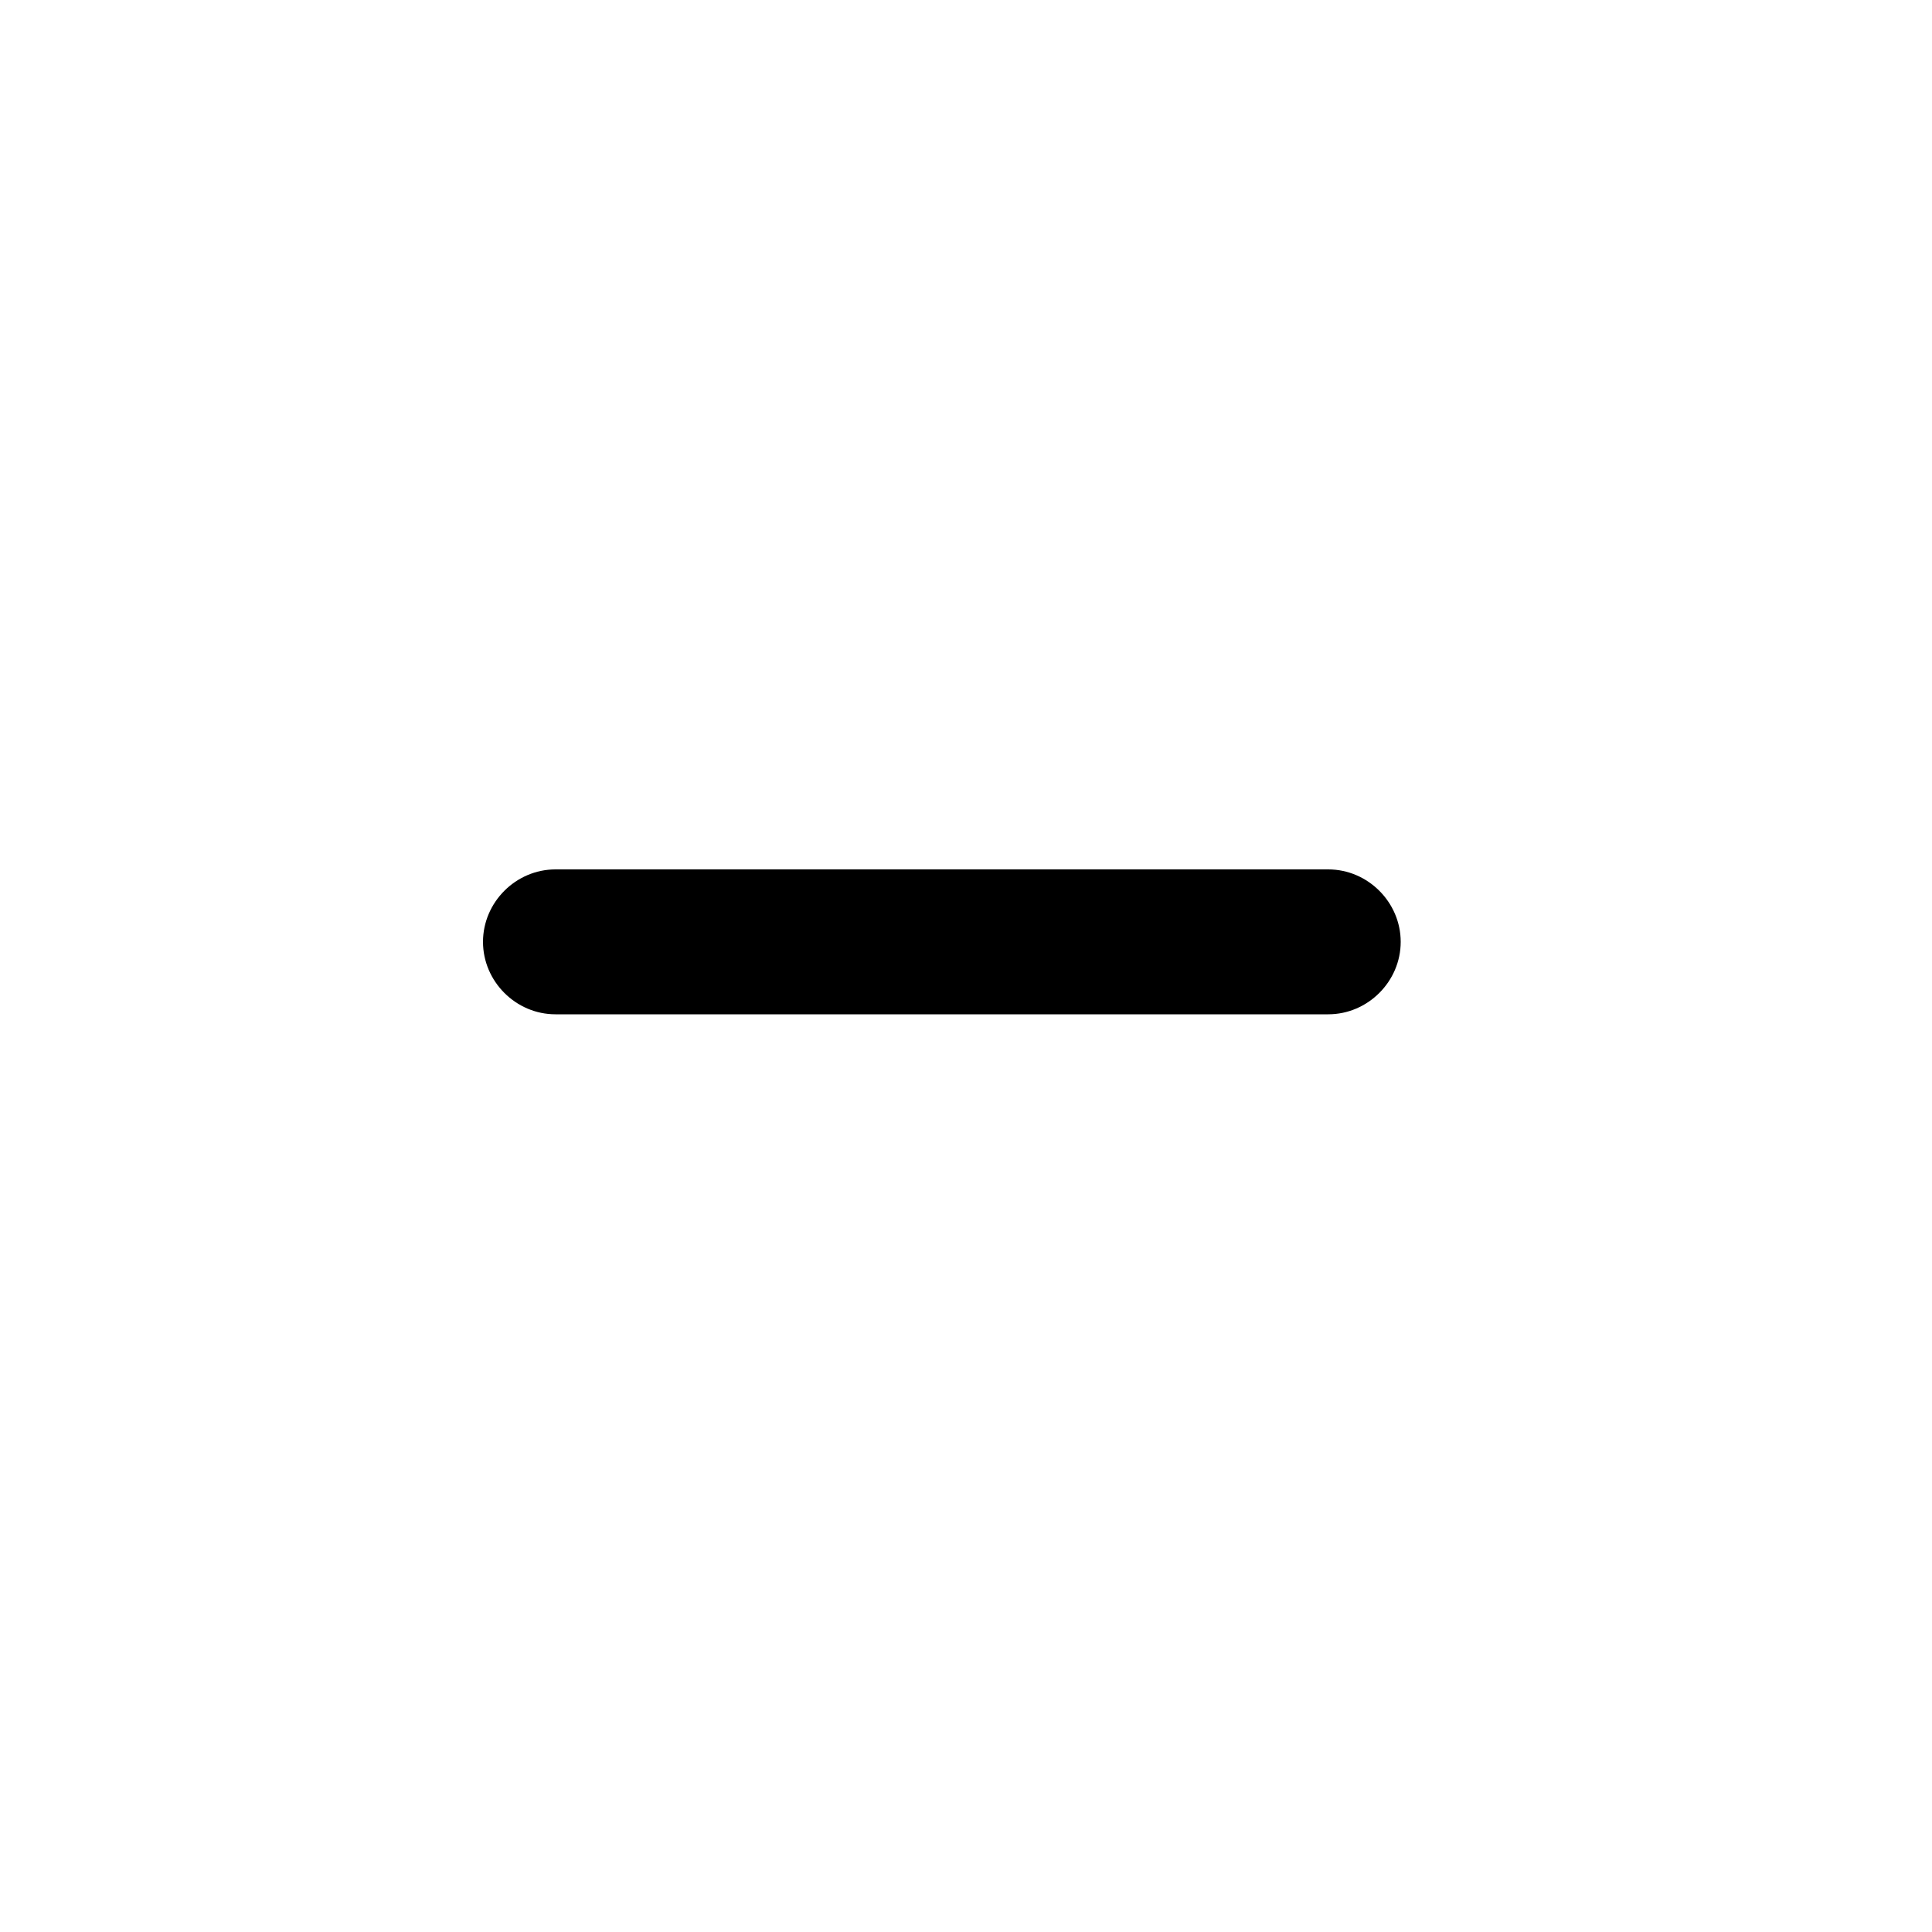
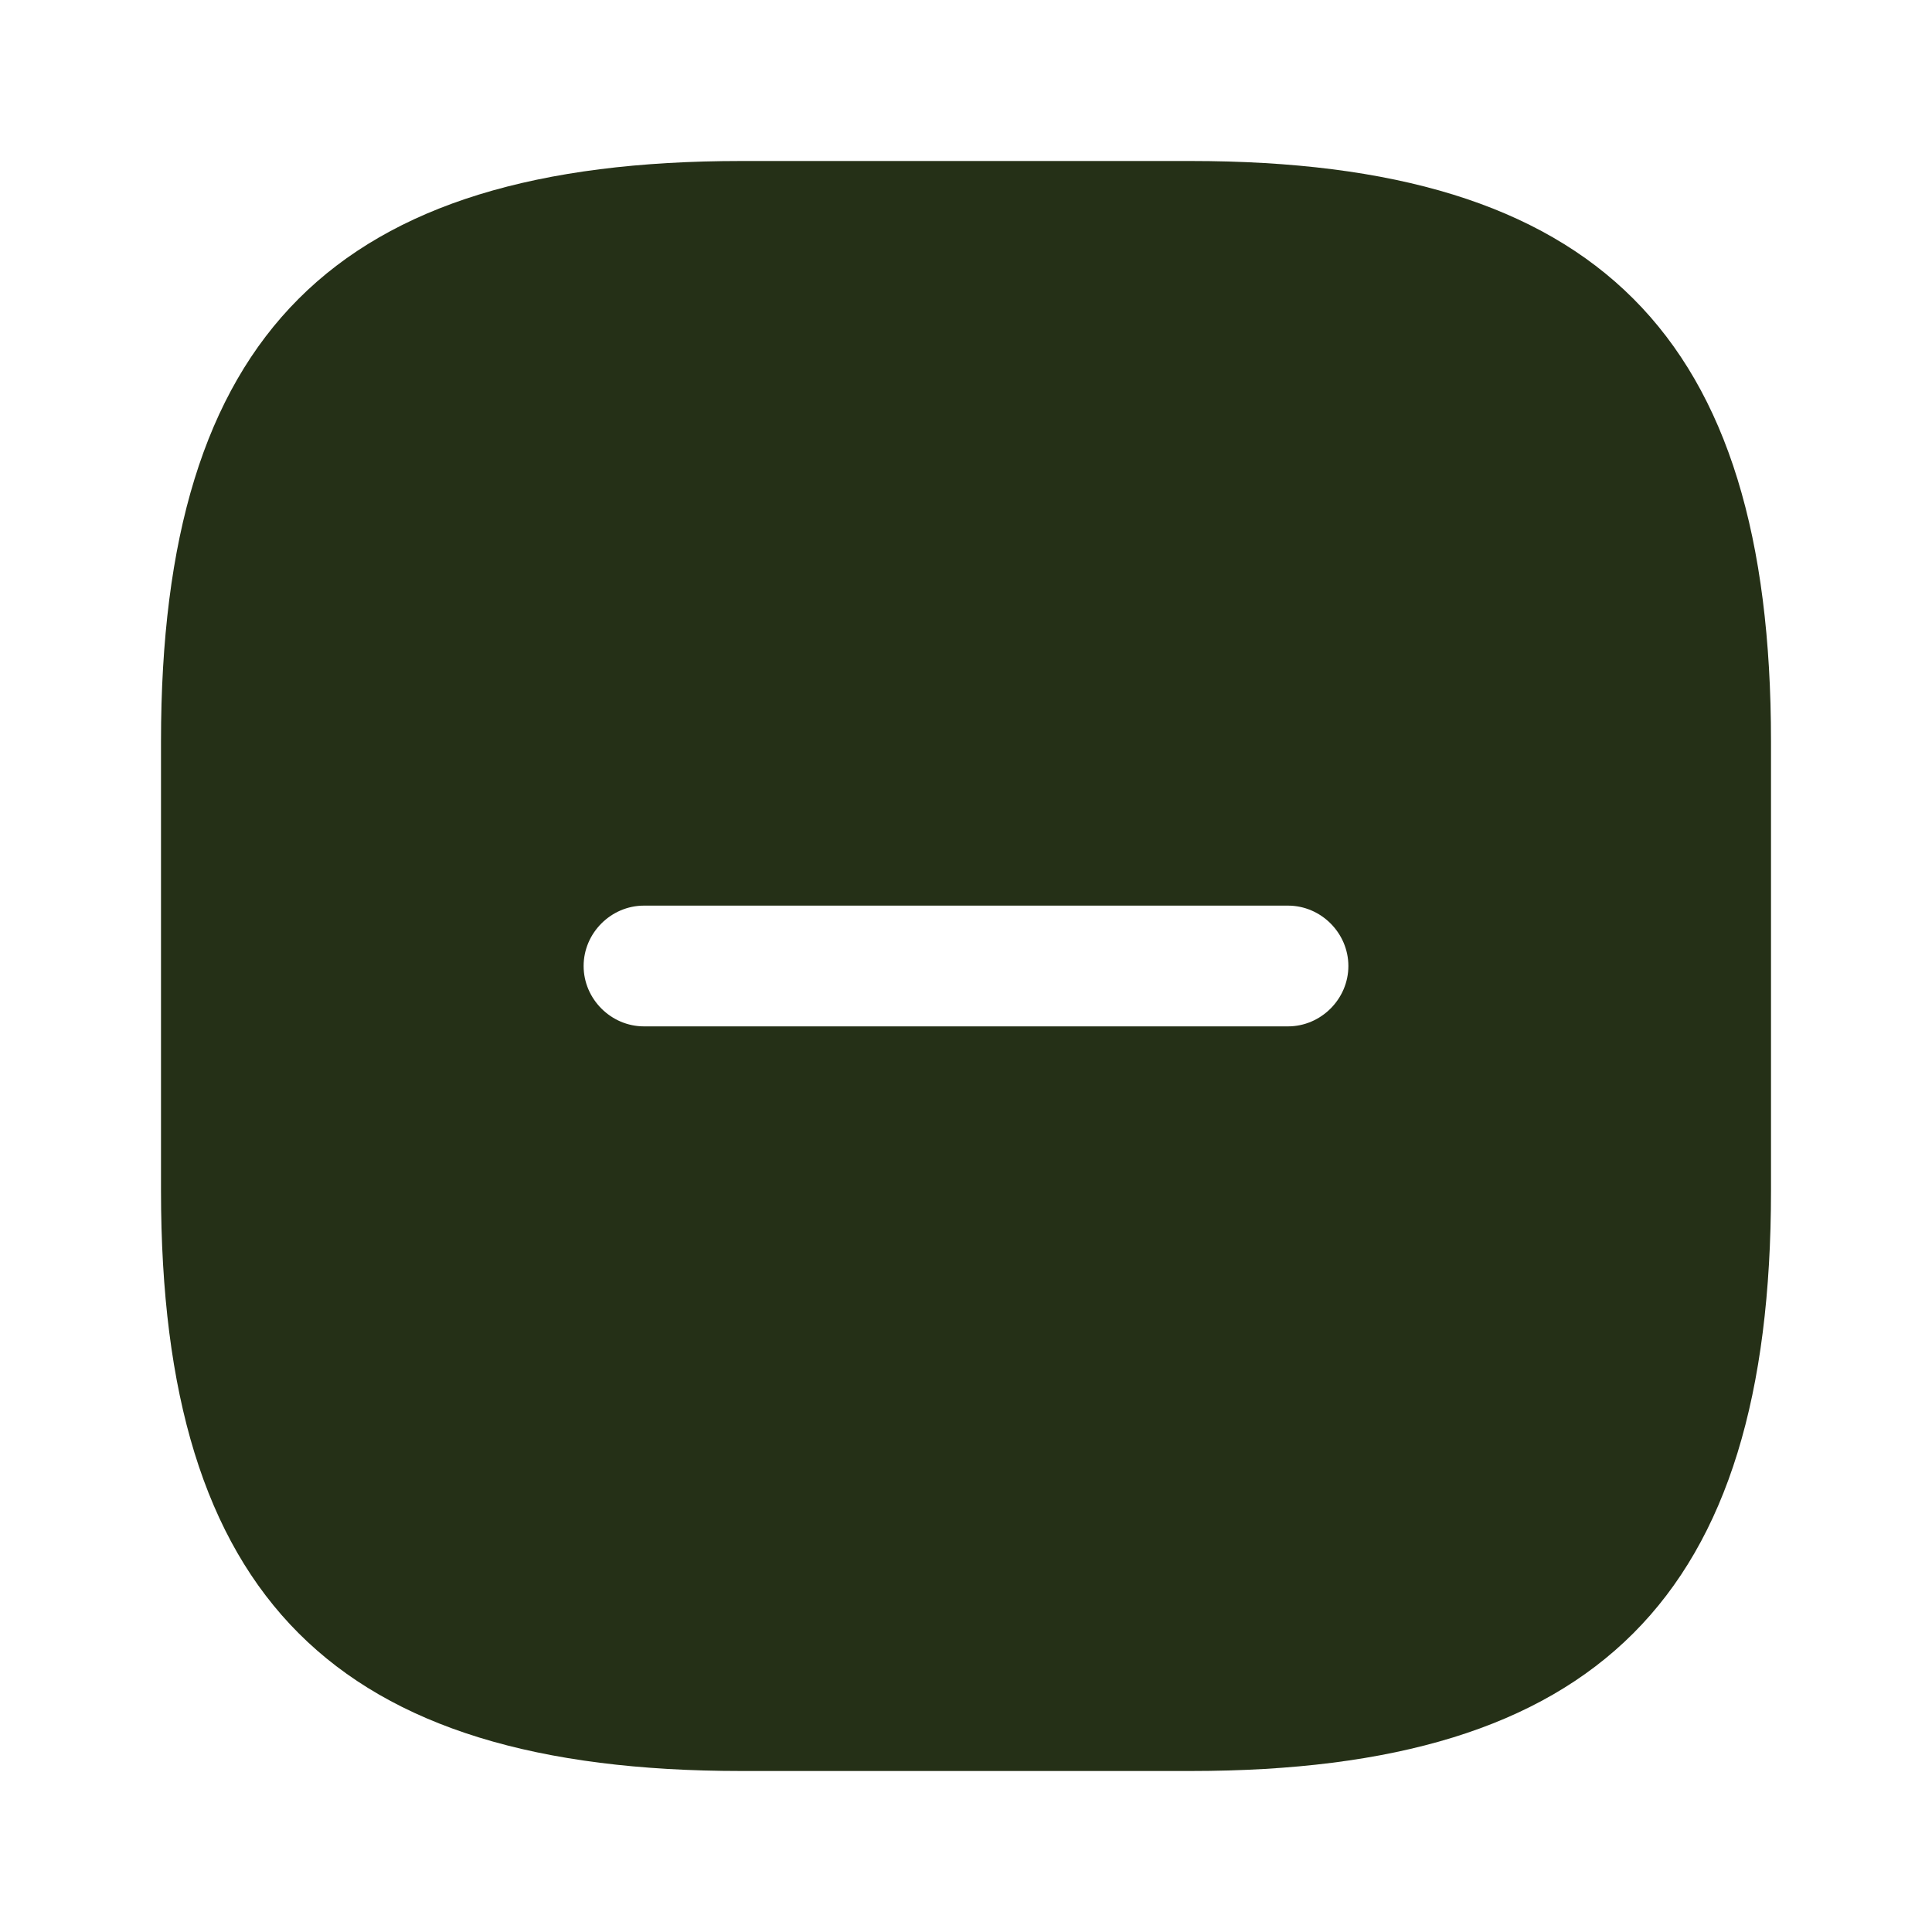
- <svg xmlns="http://www.w3.org/2000/svg" width="20" height="20" fill="none" viewBox="0 0 20 20">
+ <svg xmlns="http://www.w3.org/2000/svg" width="24" height="24" fill="none" viewBox="0 0 24 24">
  <g class="checkbox-remove">
-     <path fill="#000" d="M13.75 10.5h-8c-.41 0-.75-.34-.75-.75S5.34 9 5.75 9h8c.41 0 .75.34.75.75s-.34.75-.75.75Z" class="Vector" />
+     <g class="checkbox-remove">
+       <path fill="#253017" d="M14.791 2C19.841 2 22 4.158 22 9.209v5.582C22 19.841 19.842 22 14.791 22H9.209C4.159 22 2 19.842 2 14.791V9.209C2 4.159 4.158 2 9.209 2h5.582ZM8 11.25c-.41 0-.75.34-.75.75s.34.75.75.75h8c.41 0 .75-.34.75-.75s-.34-.75-.75-.75H8Z" class="Subtract" />
+     </g>
  </g>
</svg>
